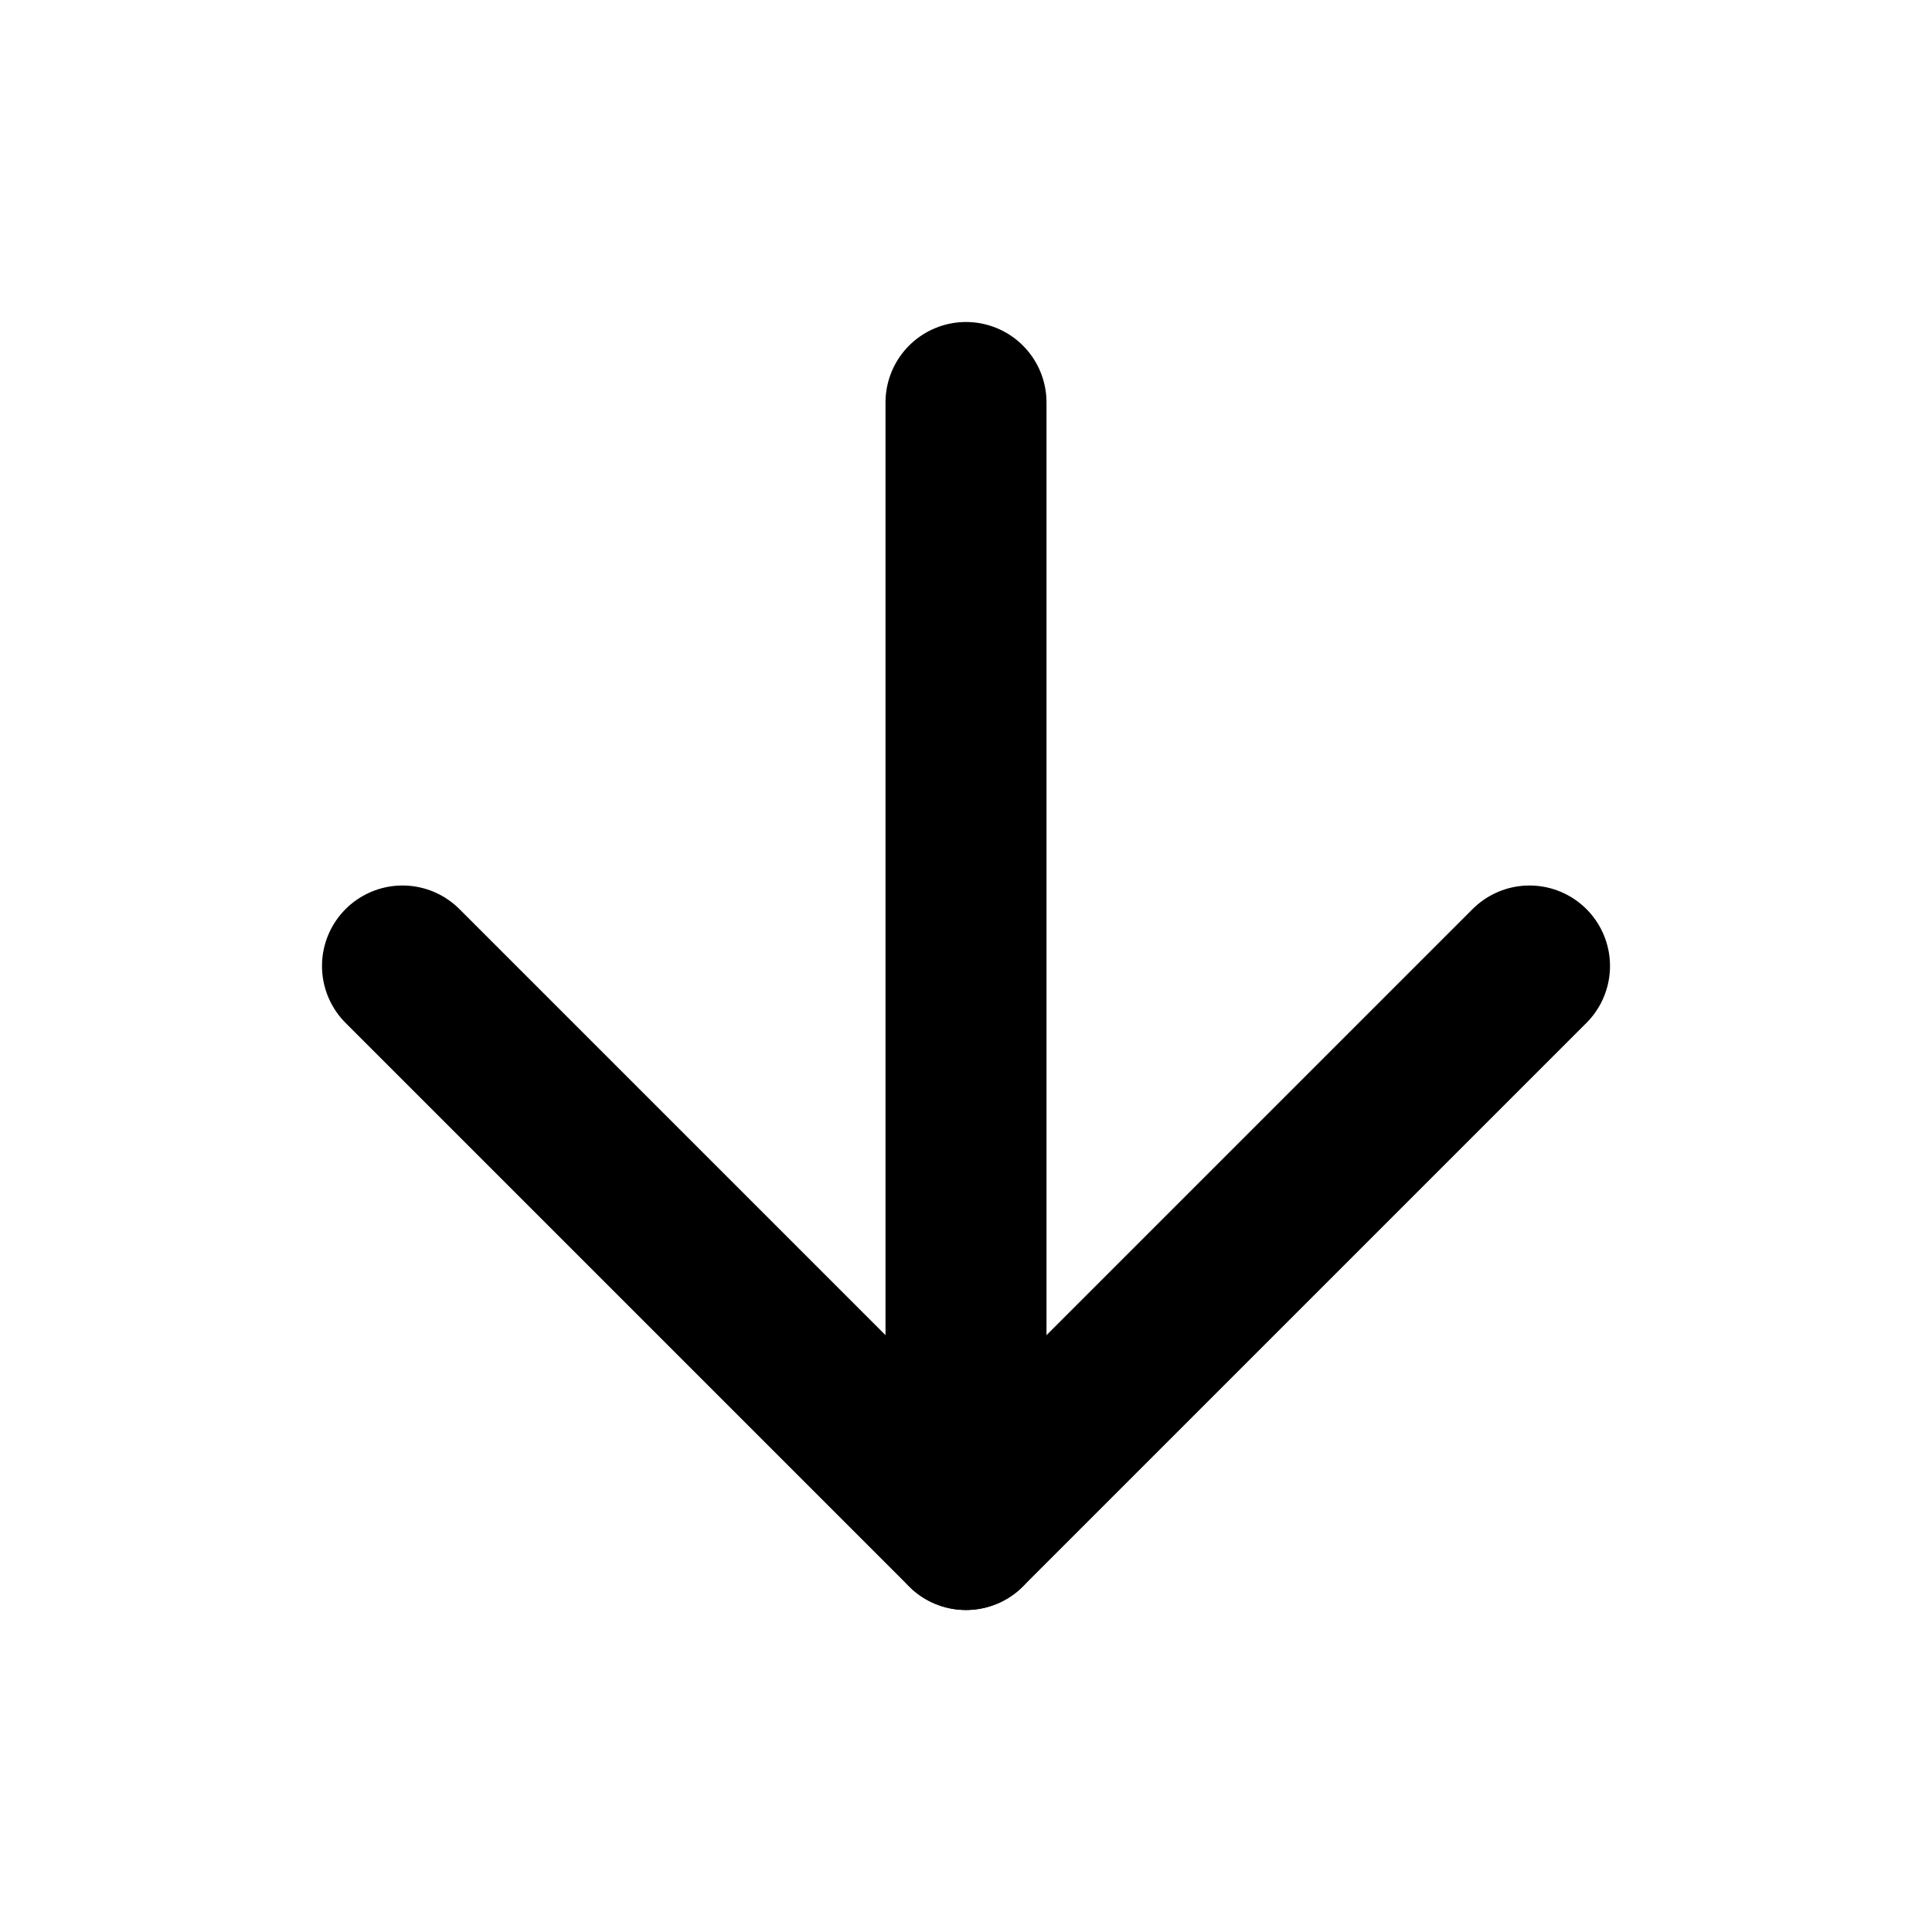
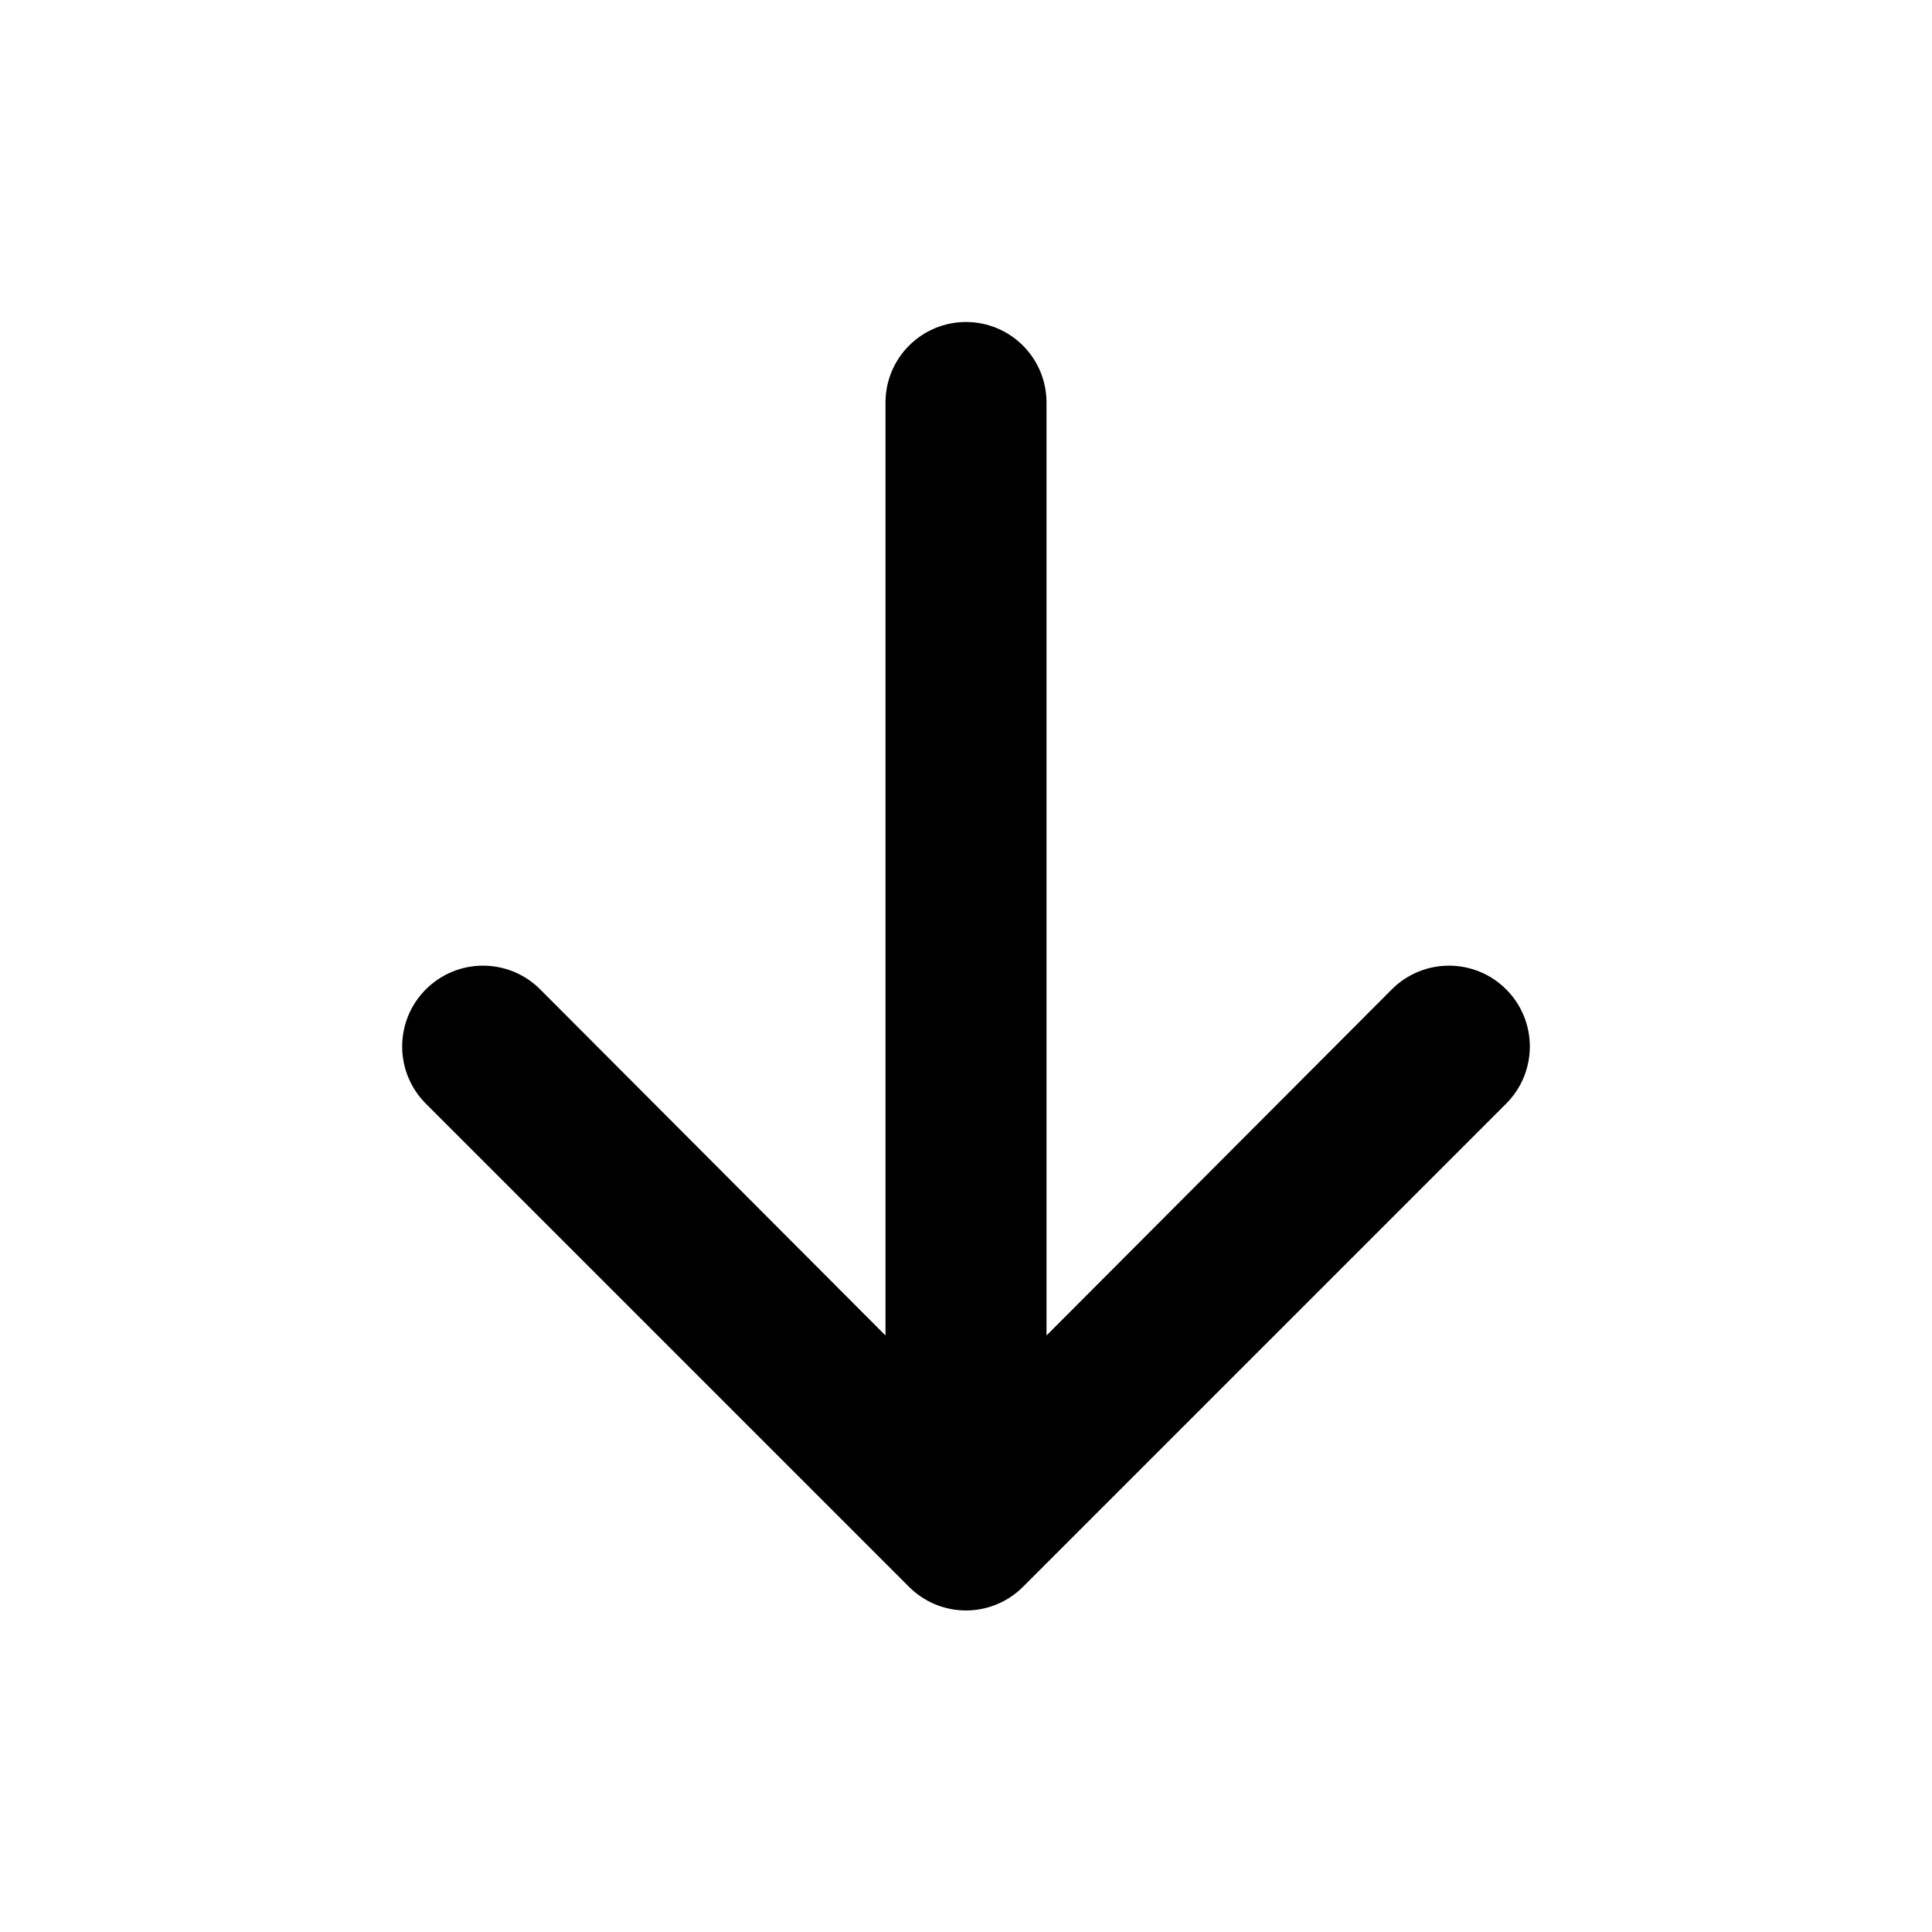
- <svg xmlns="http://www.w3.org/2000/svg" width="24" height="24" viewBox="0 0 24 24" fill="none" stroke="currentColor" stroke-width="2" stroke-linecap="round" stroke-linejoin="round" class="lucide lucide-arrow-down">
-   <path d="M12 5v14" />
-   <path d="m19 12-7 7-7-7" />
+ <svg xmlns="http://www.w3.org/2000/svg" viewBox="0 0 24 24" fill="currentColor">
+   <path d="M12 4a1 1 0 0 1 1 1v11.59l4.29-4.3a1 1 0 0 1 1.42 1.42l-6 6a1 1 0 0 1-1.42 0l-6-6a1 1 0 1 1 1.42-1.42l4.29 4.3V5a1 1 0 0 1 1-1Z" />
</svg>
